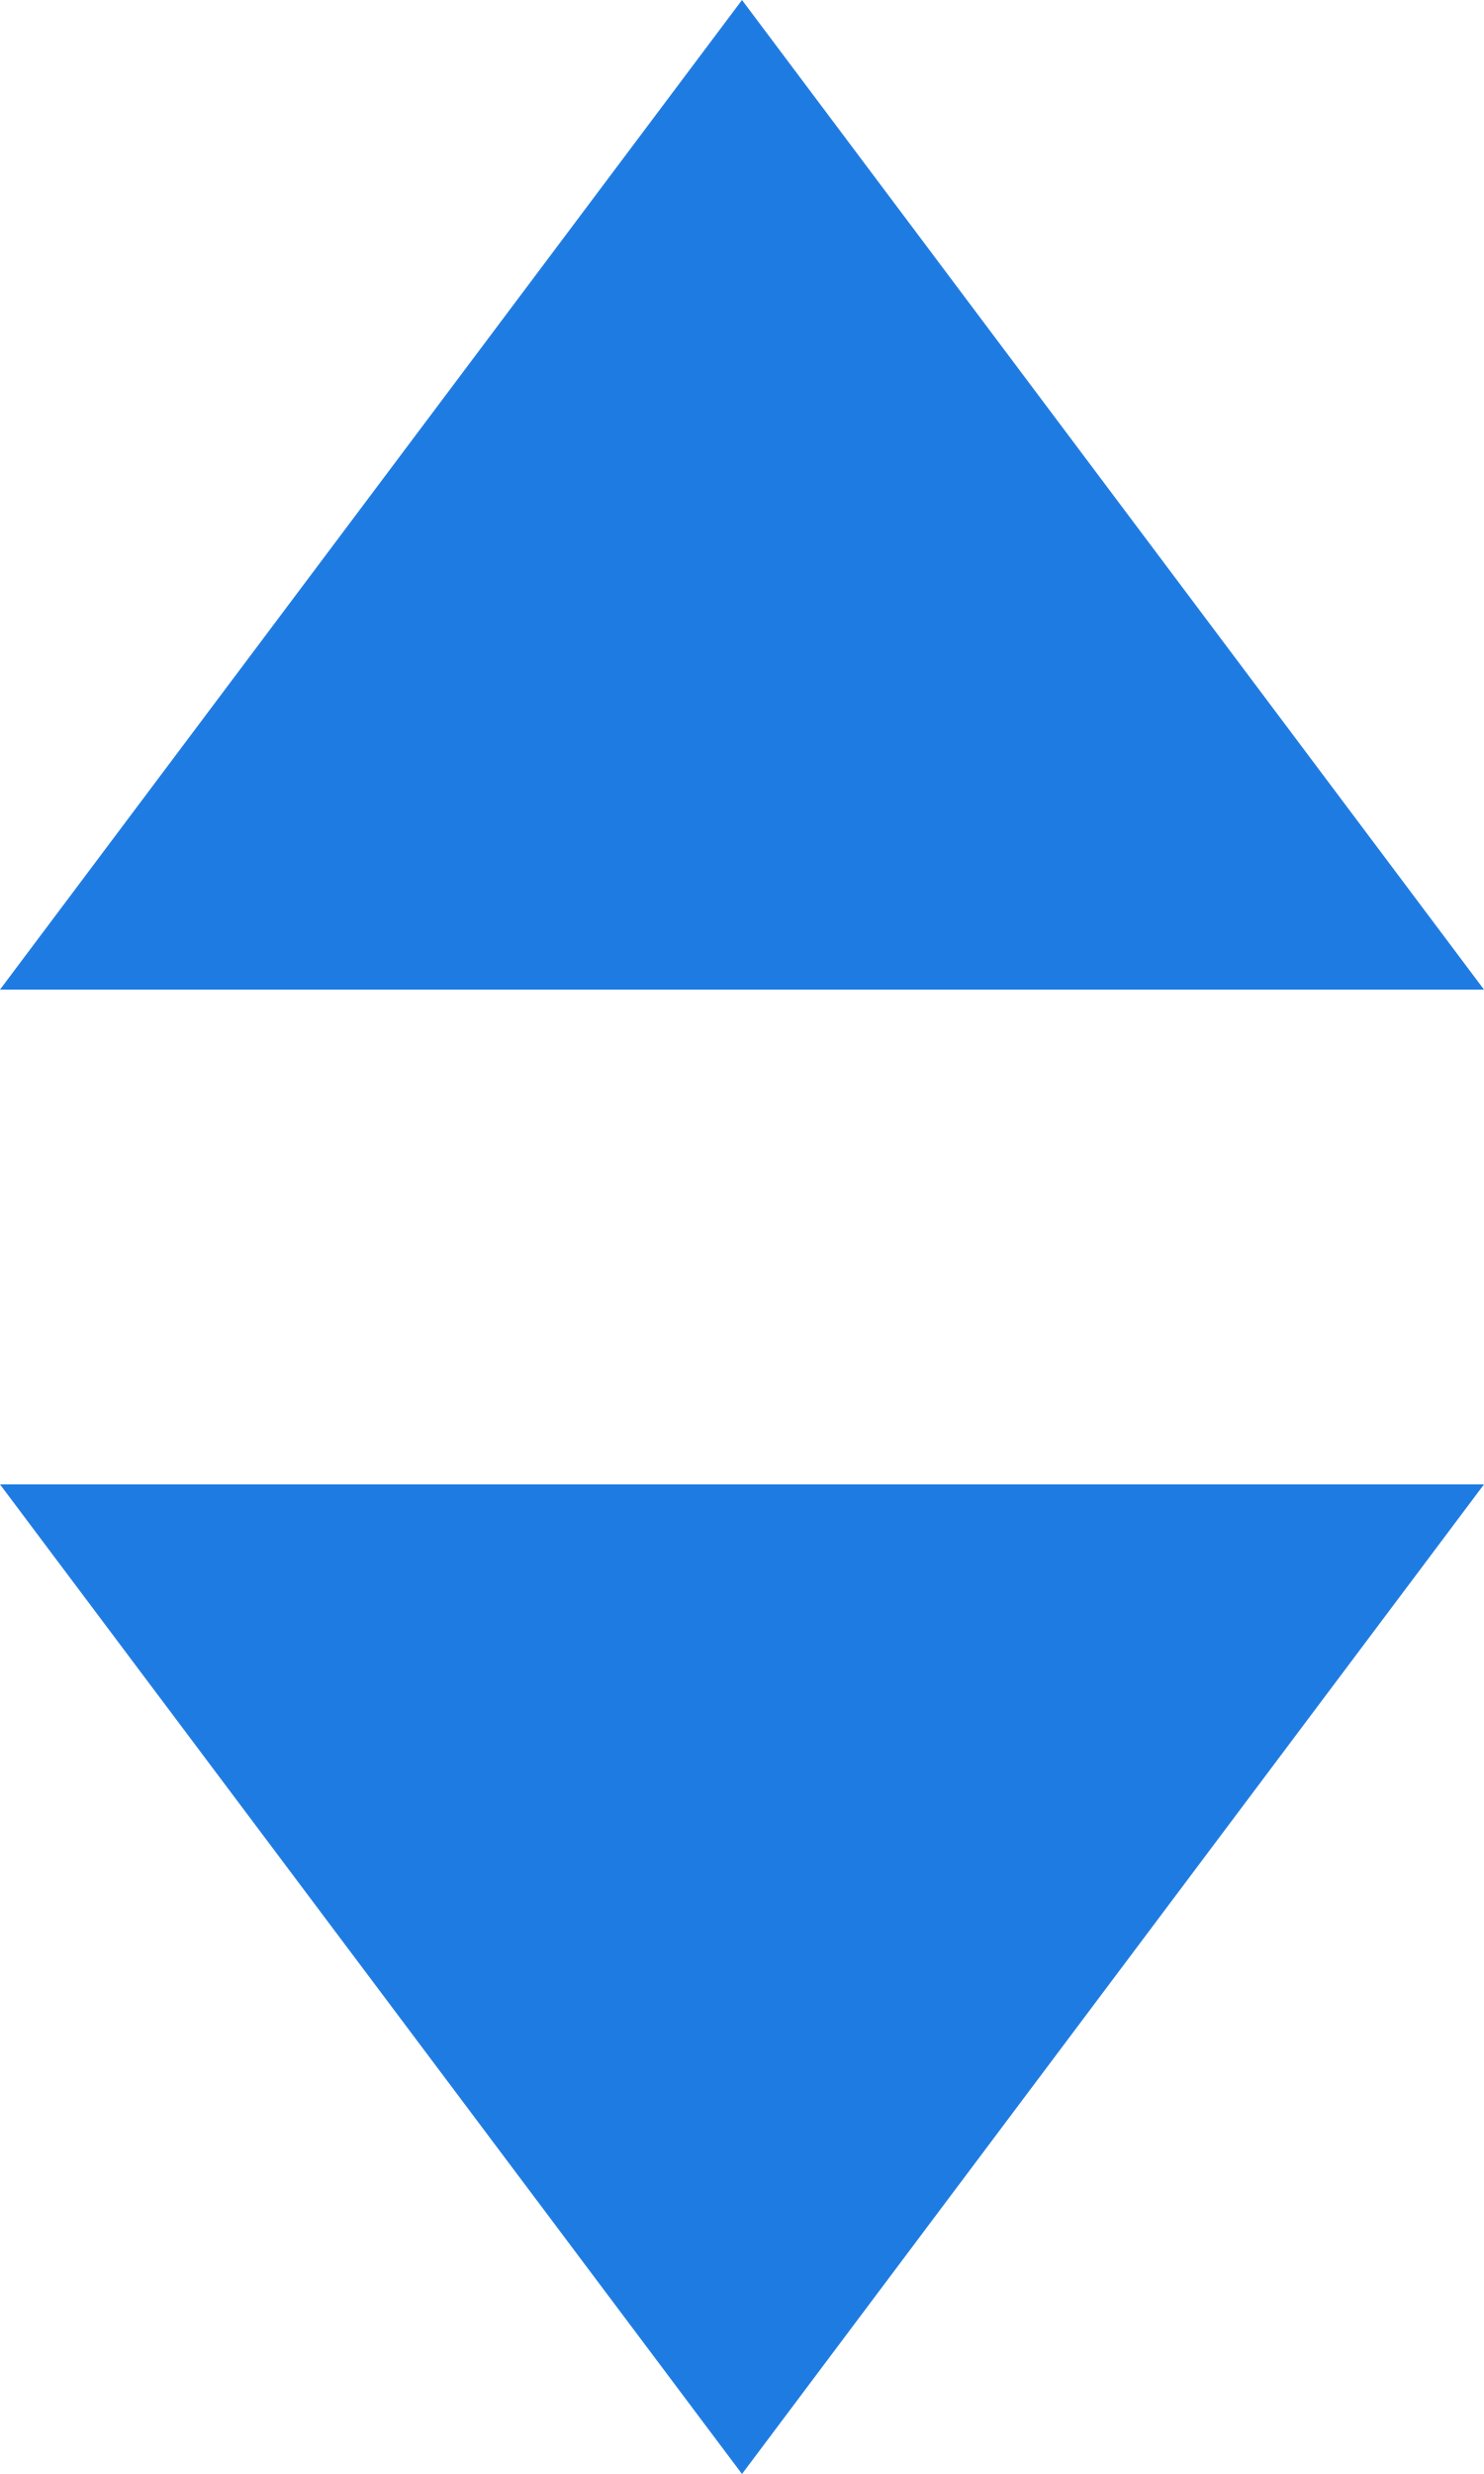
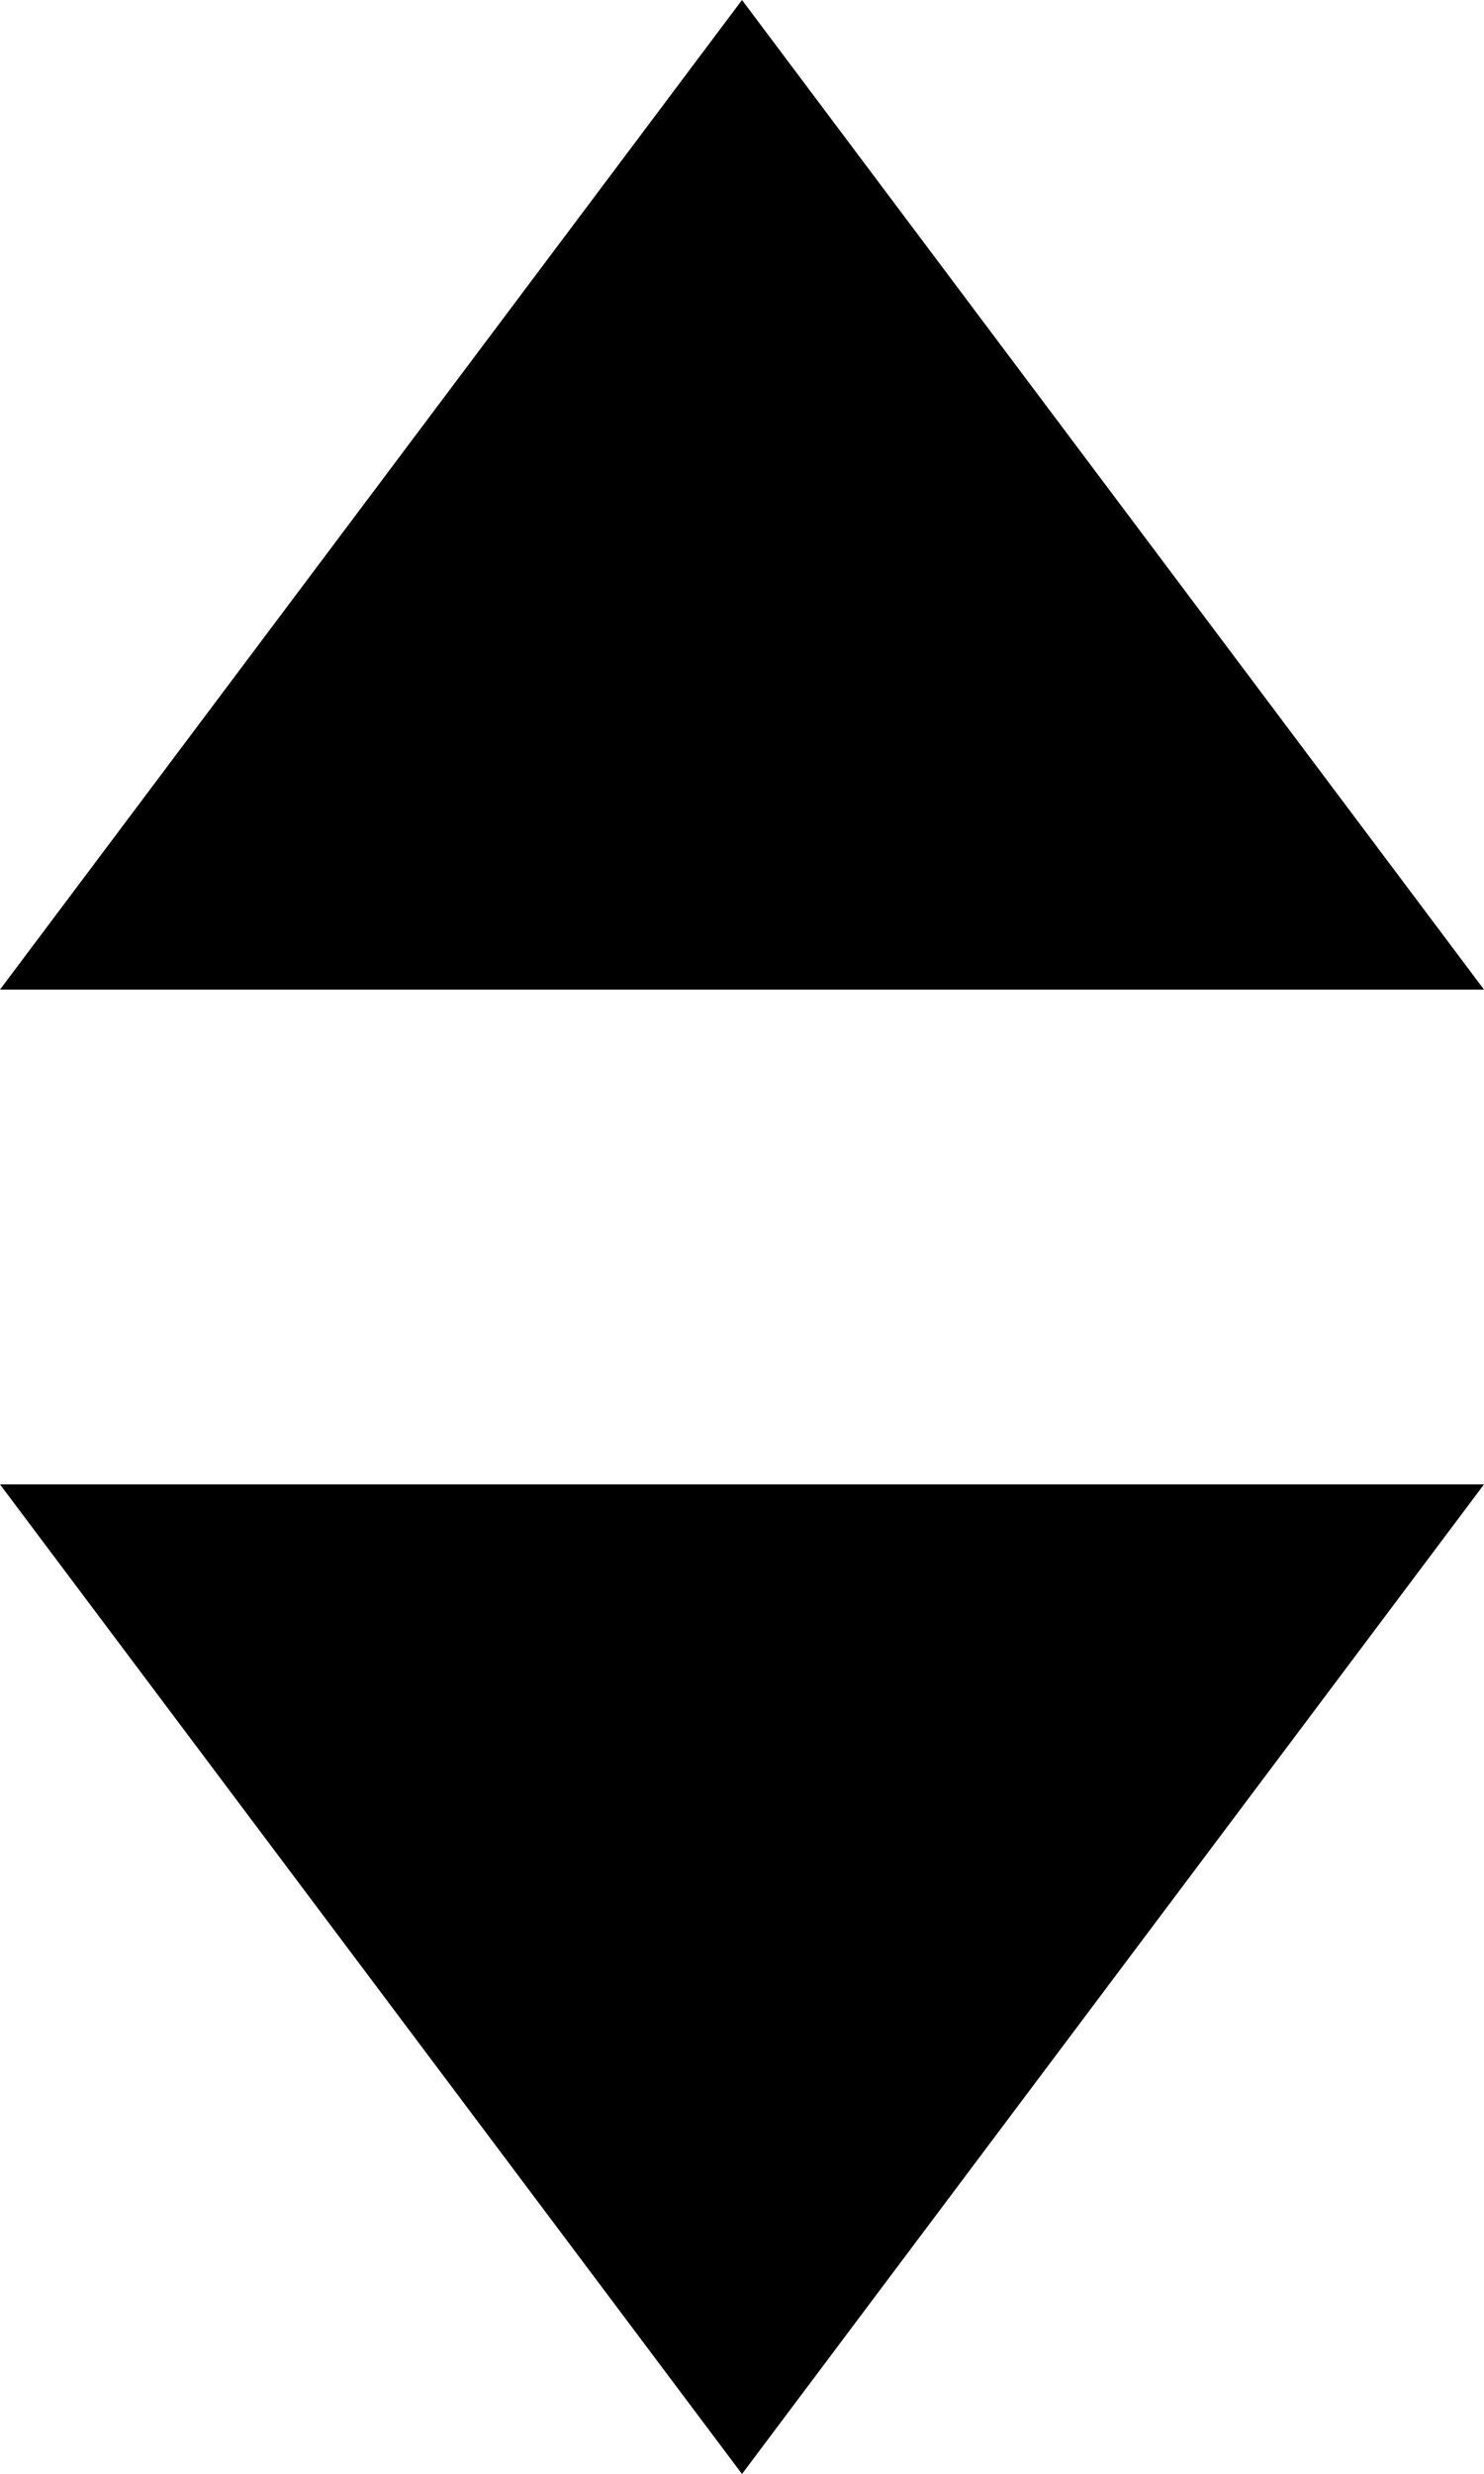
<svg xmlns="http://www.w3.org/2000/svg" width="12px" height="20px" viewBox="0 0 12 20" version="1.1">
  <g id="Symbols" stroke="none" stroke-width="1" fill="none" fill-rule="evenodd">
-     <g id="Dropdown" fill="#1E7BE2">
+     <g id="Dropdown" fill="#000000">
      <polygon id="Triangle" points="6 0 12 8 0 8" />
      <polygon id="Triangle-Copy" transform="translate(6, 16) scale(1, -1) translate(-6, -16) " points="6 12 12 20 0 20" />
    </g>
  </g>
</svg>
